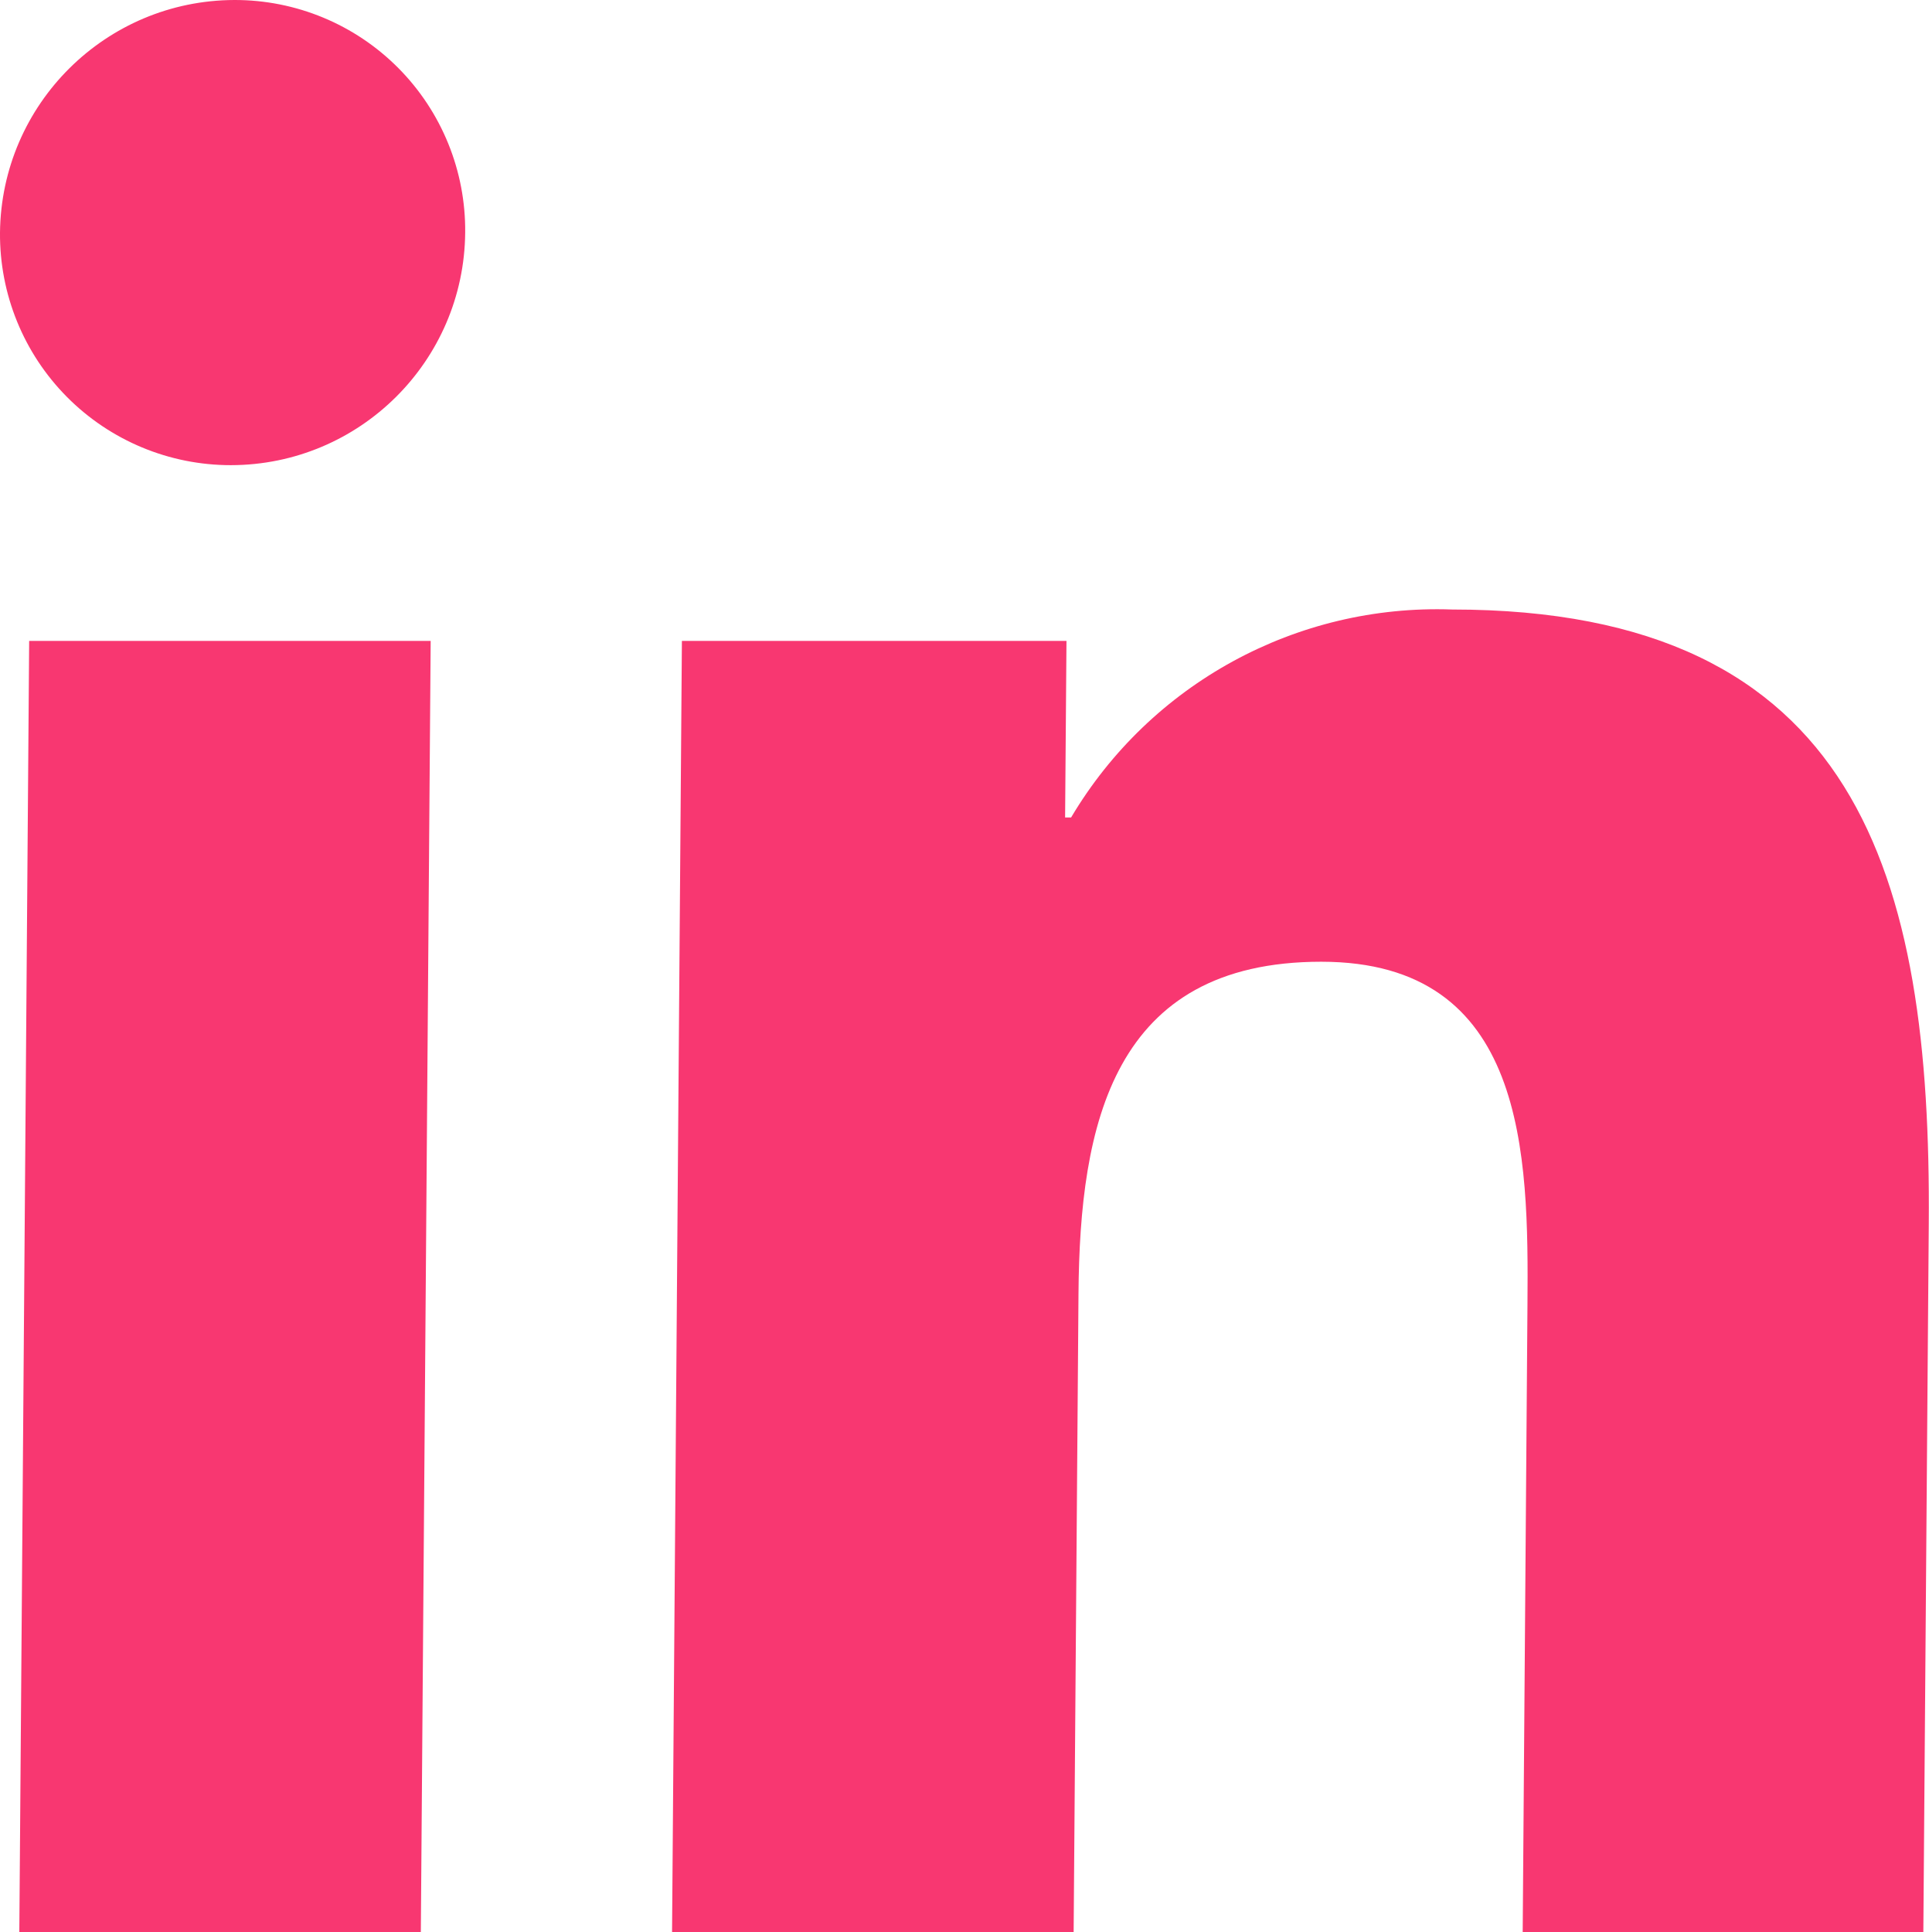
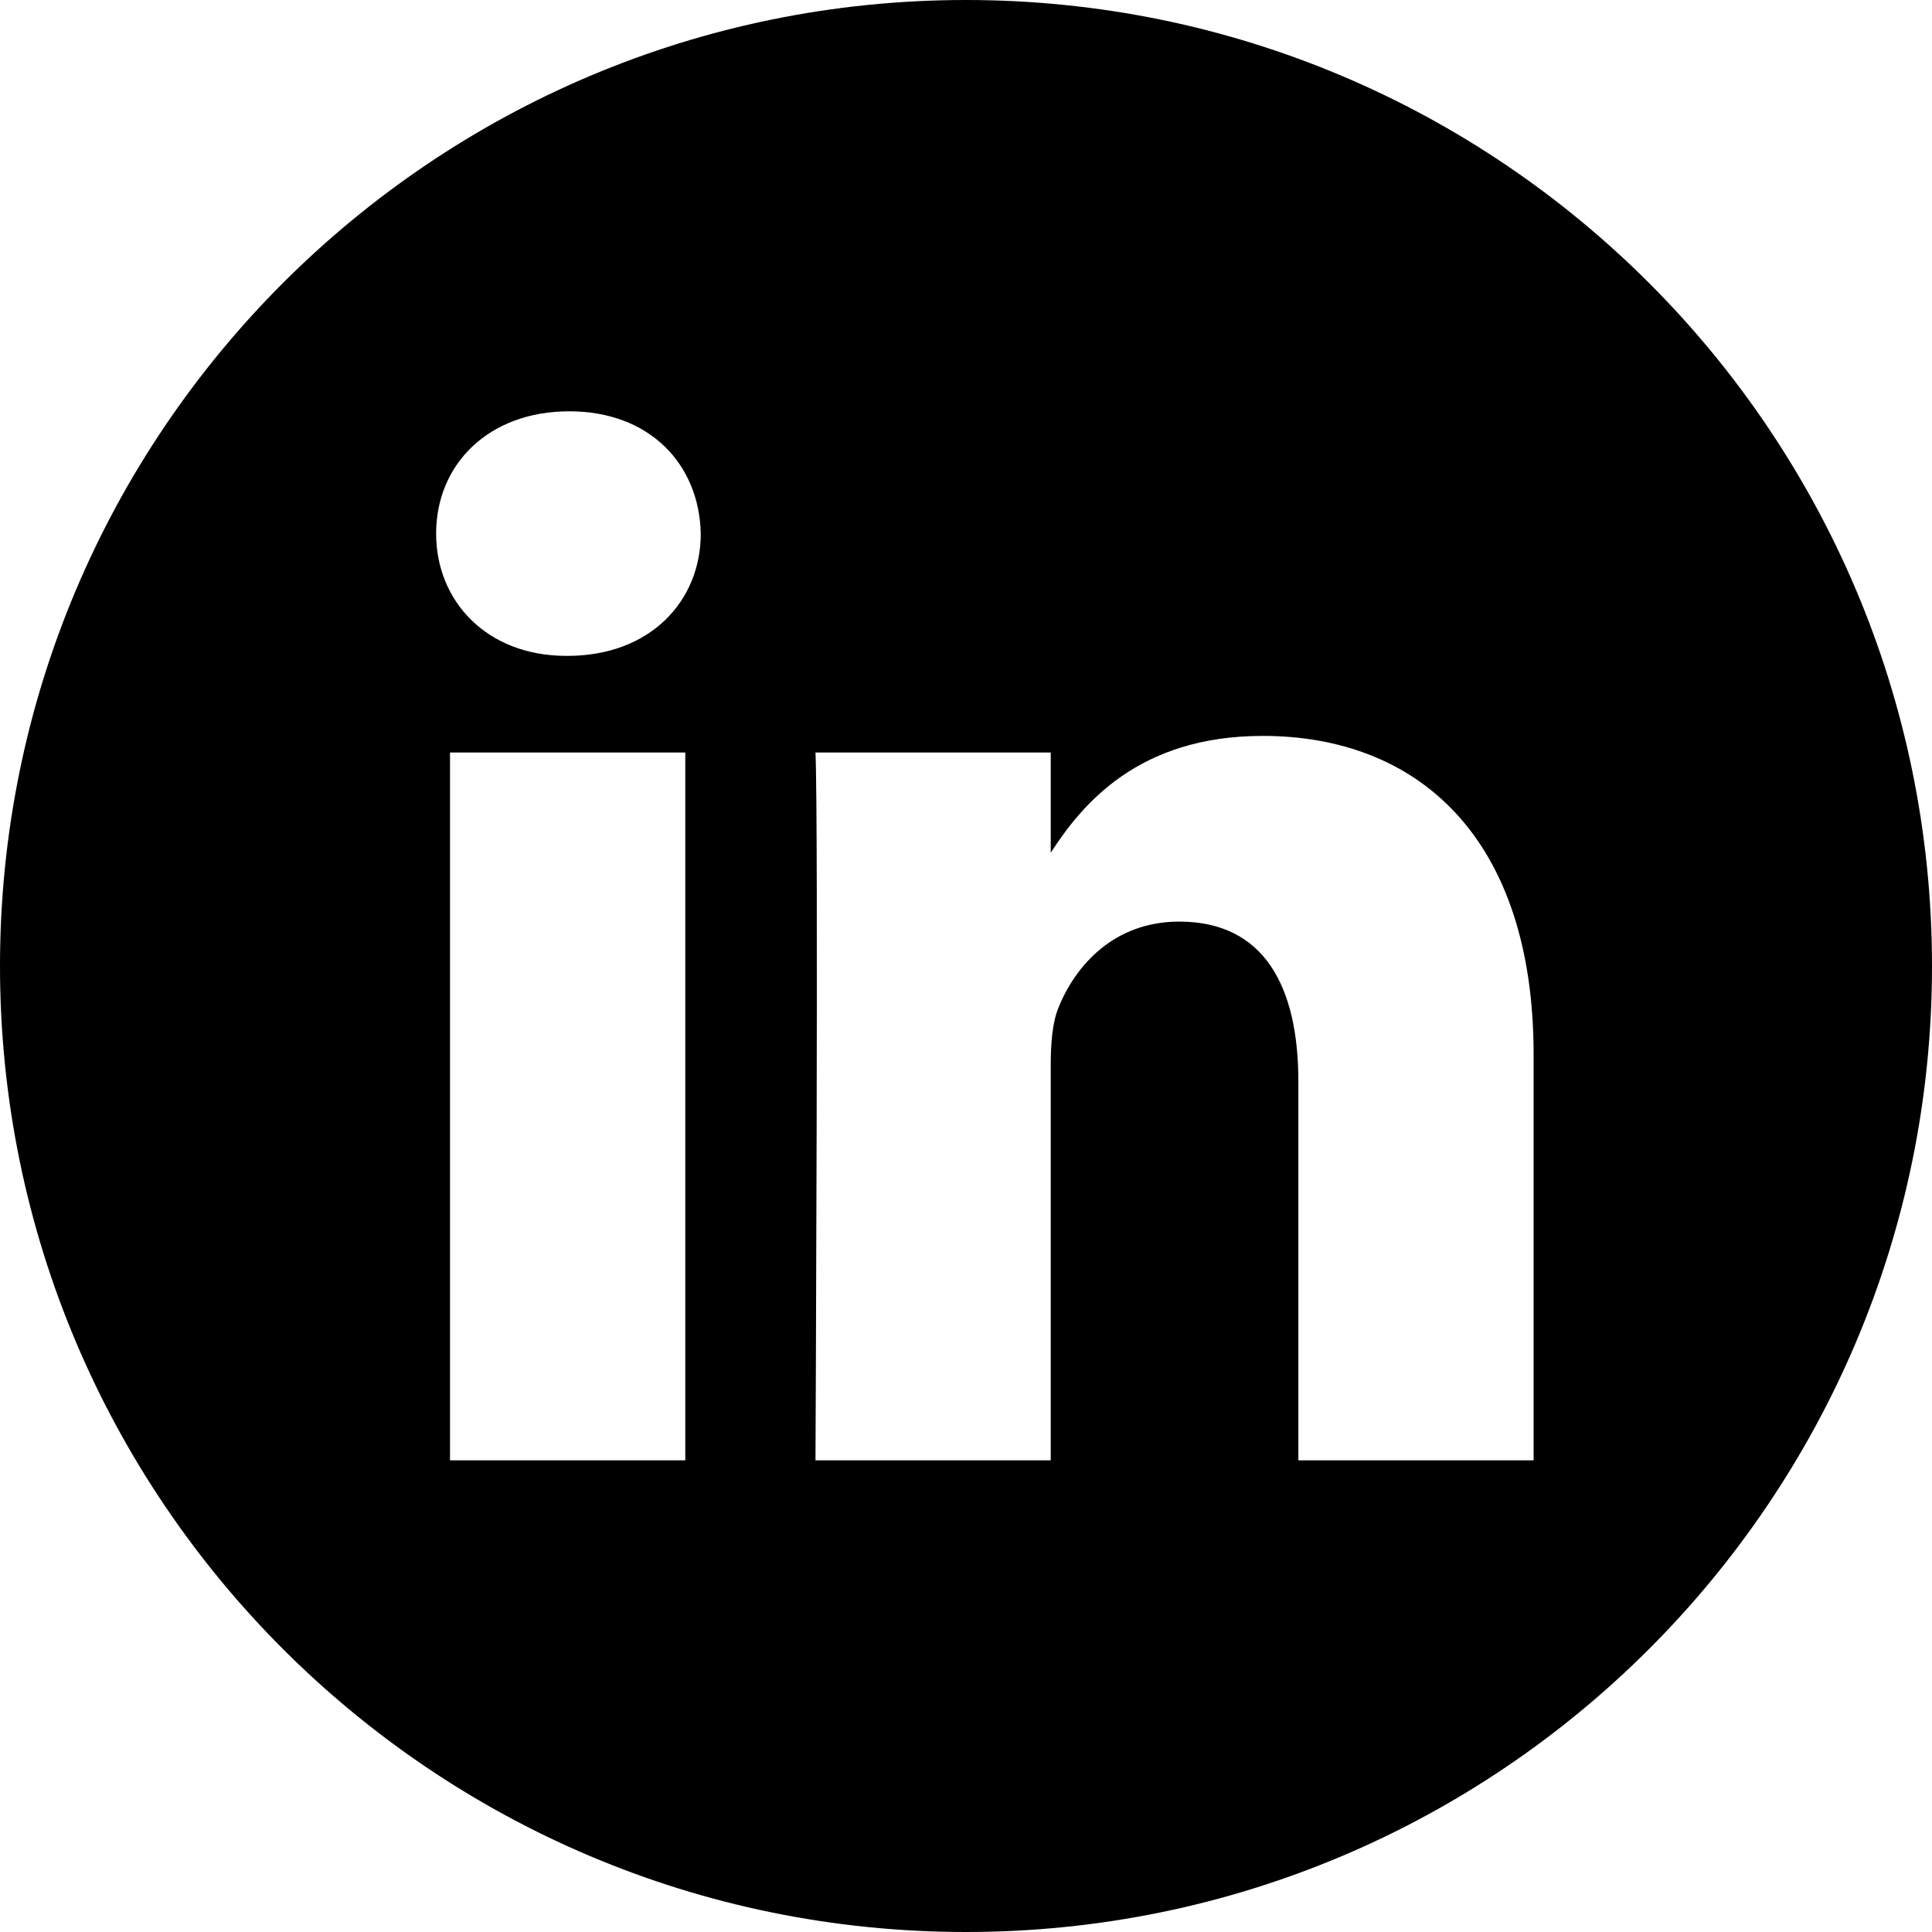
- <svg xmlns="http://www.w3.org/2000/svg" width="26.657" height="26.702" viewBox="0 0 26.657 26.702">
-   <g id="linkedin" transform="translate(180.157 -77.35)">
-     <g id="Grupo_141" data-name="Grupo 141">
-       <path id="Caminho_280" data-name="Caminho 280" d="M-176.918,77.35a3.183,3.183,0,0,1,3.19,3.215,3.242,3.242,0,0,1-3.239,3.214,3.189,3.189,0,0,1-3.19-3.214A3.249,3.249,0,0,1-176.918,77.35Z" fill="#f83771" />
-     </g>
-     <g id="Grupo_142" data-name="Grupo 142">
-       <path id="Caminho_281" data-name="Caminho 281" d="M-174.205,86.208l-.136,17.844h-5.549l.136-17.844Z" fill="#f83771" />
-     </g>
-     <g id="Grupo_143" data-name="Grupo 143">
-       <path id="Caminho_282" data-name="Caminho 282" d="M-160.088,85.774c5.619,0,6.624,3.684,6.587,8.494l-.075,9.784h-5.537l.066-8.67c.016-2.076-.011-4.74-2.85-4.74-2.886,0-3.337,2.253-3.355,4.588l-.067,8.822h-5.55l.136-17.844h5.315l-.019,2.44h.083A5.879,5.879,0,0,1-160.088,85.774Z" fill="#f83771" />
-     </g>
-   </g>
+ <svg xmlns="http://www.w3.org/2000/svg" height="512pt" viewBox="0 0 512 512" width="512pt">
+   <path d="m256 0c-141.363 0-256 114.637-256 256s114.637 256 256 256 256-114.637 256-256-114.637-256-256-256zm-74.391 387h-62.348v-187.574h62.348zm-31.172-213.188h-.406c-20.922 0-34.453-14.402-34.453-32.402 0-18.406 13.945-32.41 35.273-32.41 21.328 0 34.453 14.004 34.859 32.41 0 18-13.531 32.402-35.273 32.402zm255.984 213.188h-62.34v-100.348c0-25.219-9.027-42.418-31.586-42.418-17.223 0-27.48 11.602-31.988 22.801-1.648 4.008-2.051 9.609-2.051 15.215v104.75h-62.344s.816-169.977 0-187.574h62.344v26.559c8.285-12.781 23.109-30.961 56.188-30.961 41.02 0 71.777 26.809 71.777 84.422zm0 0" />
</svg>
